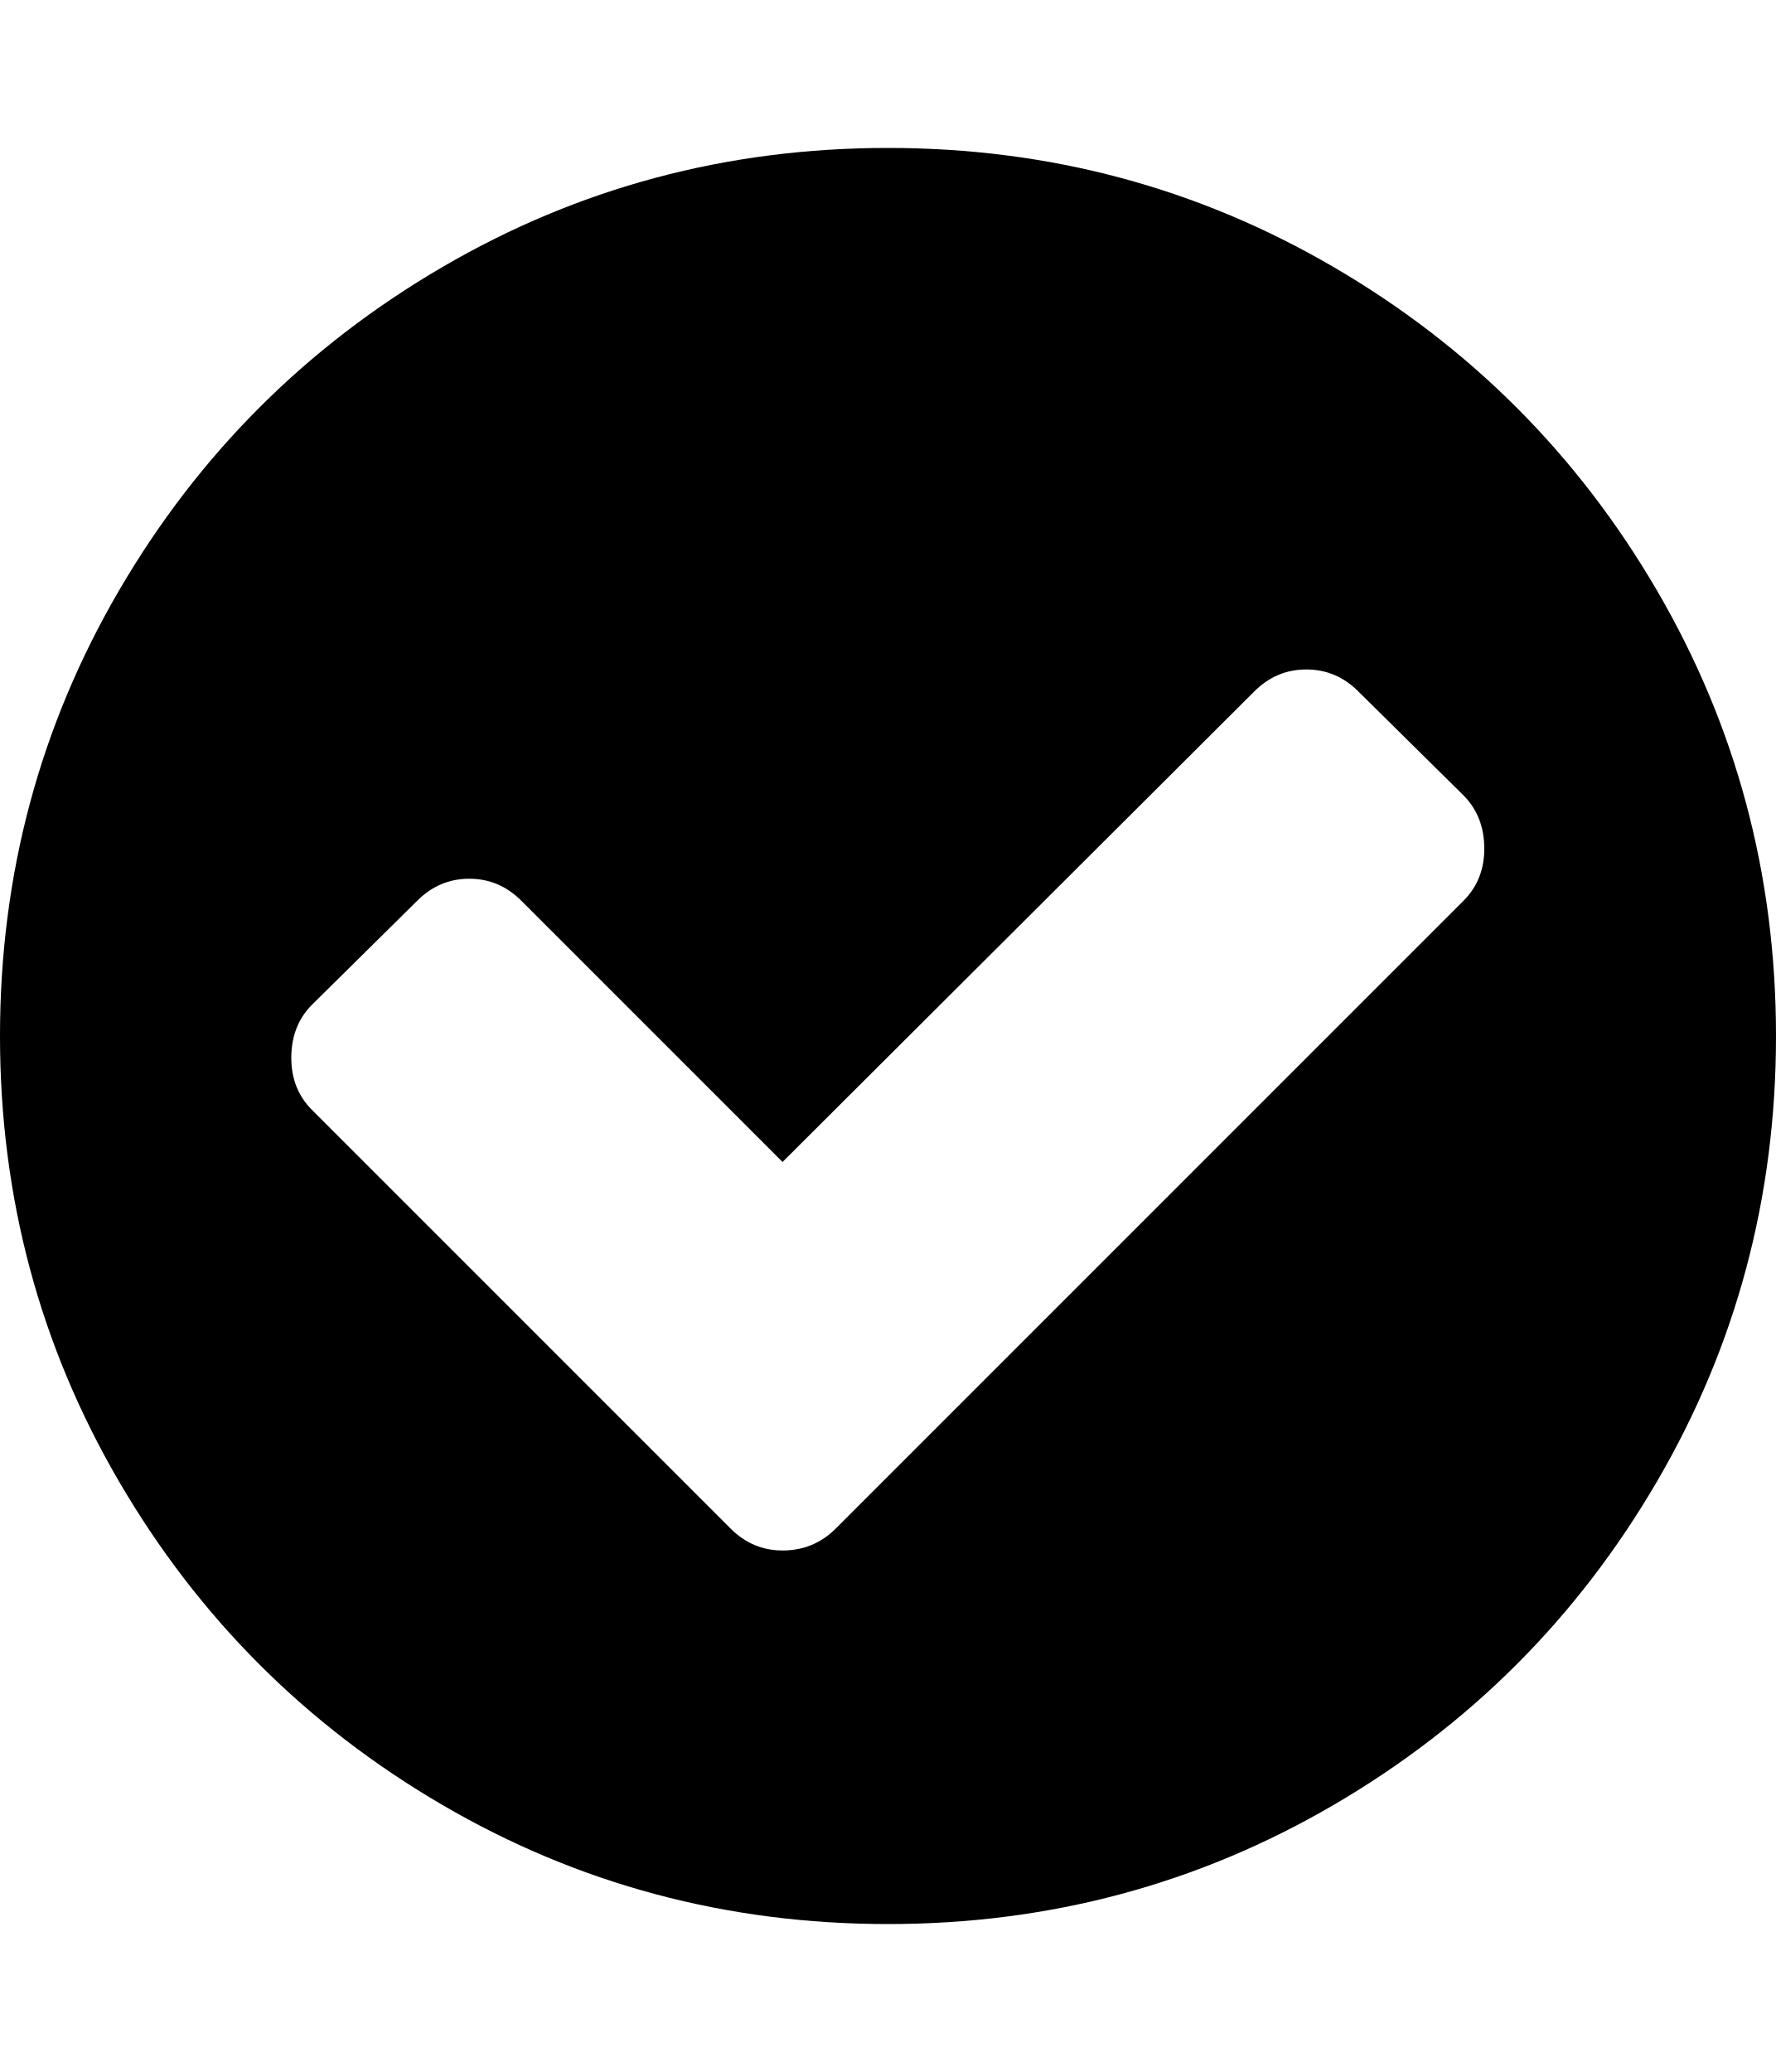
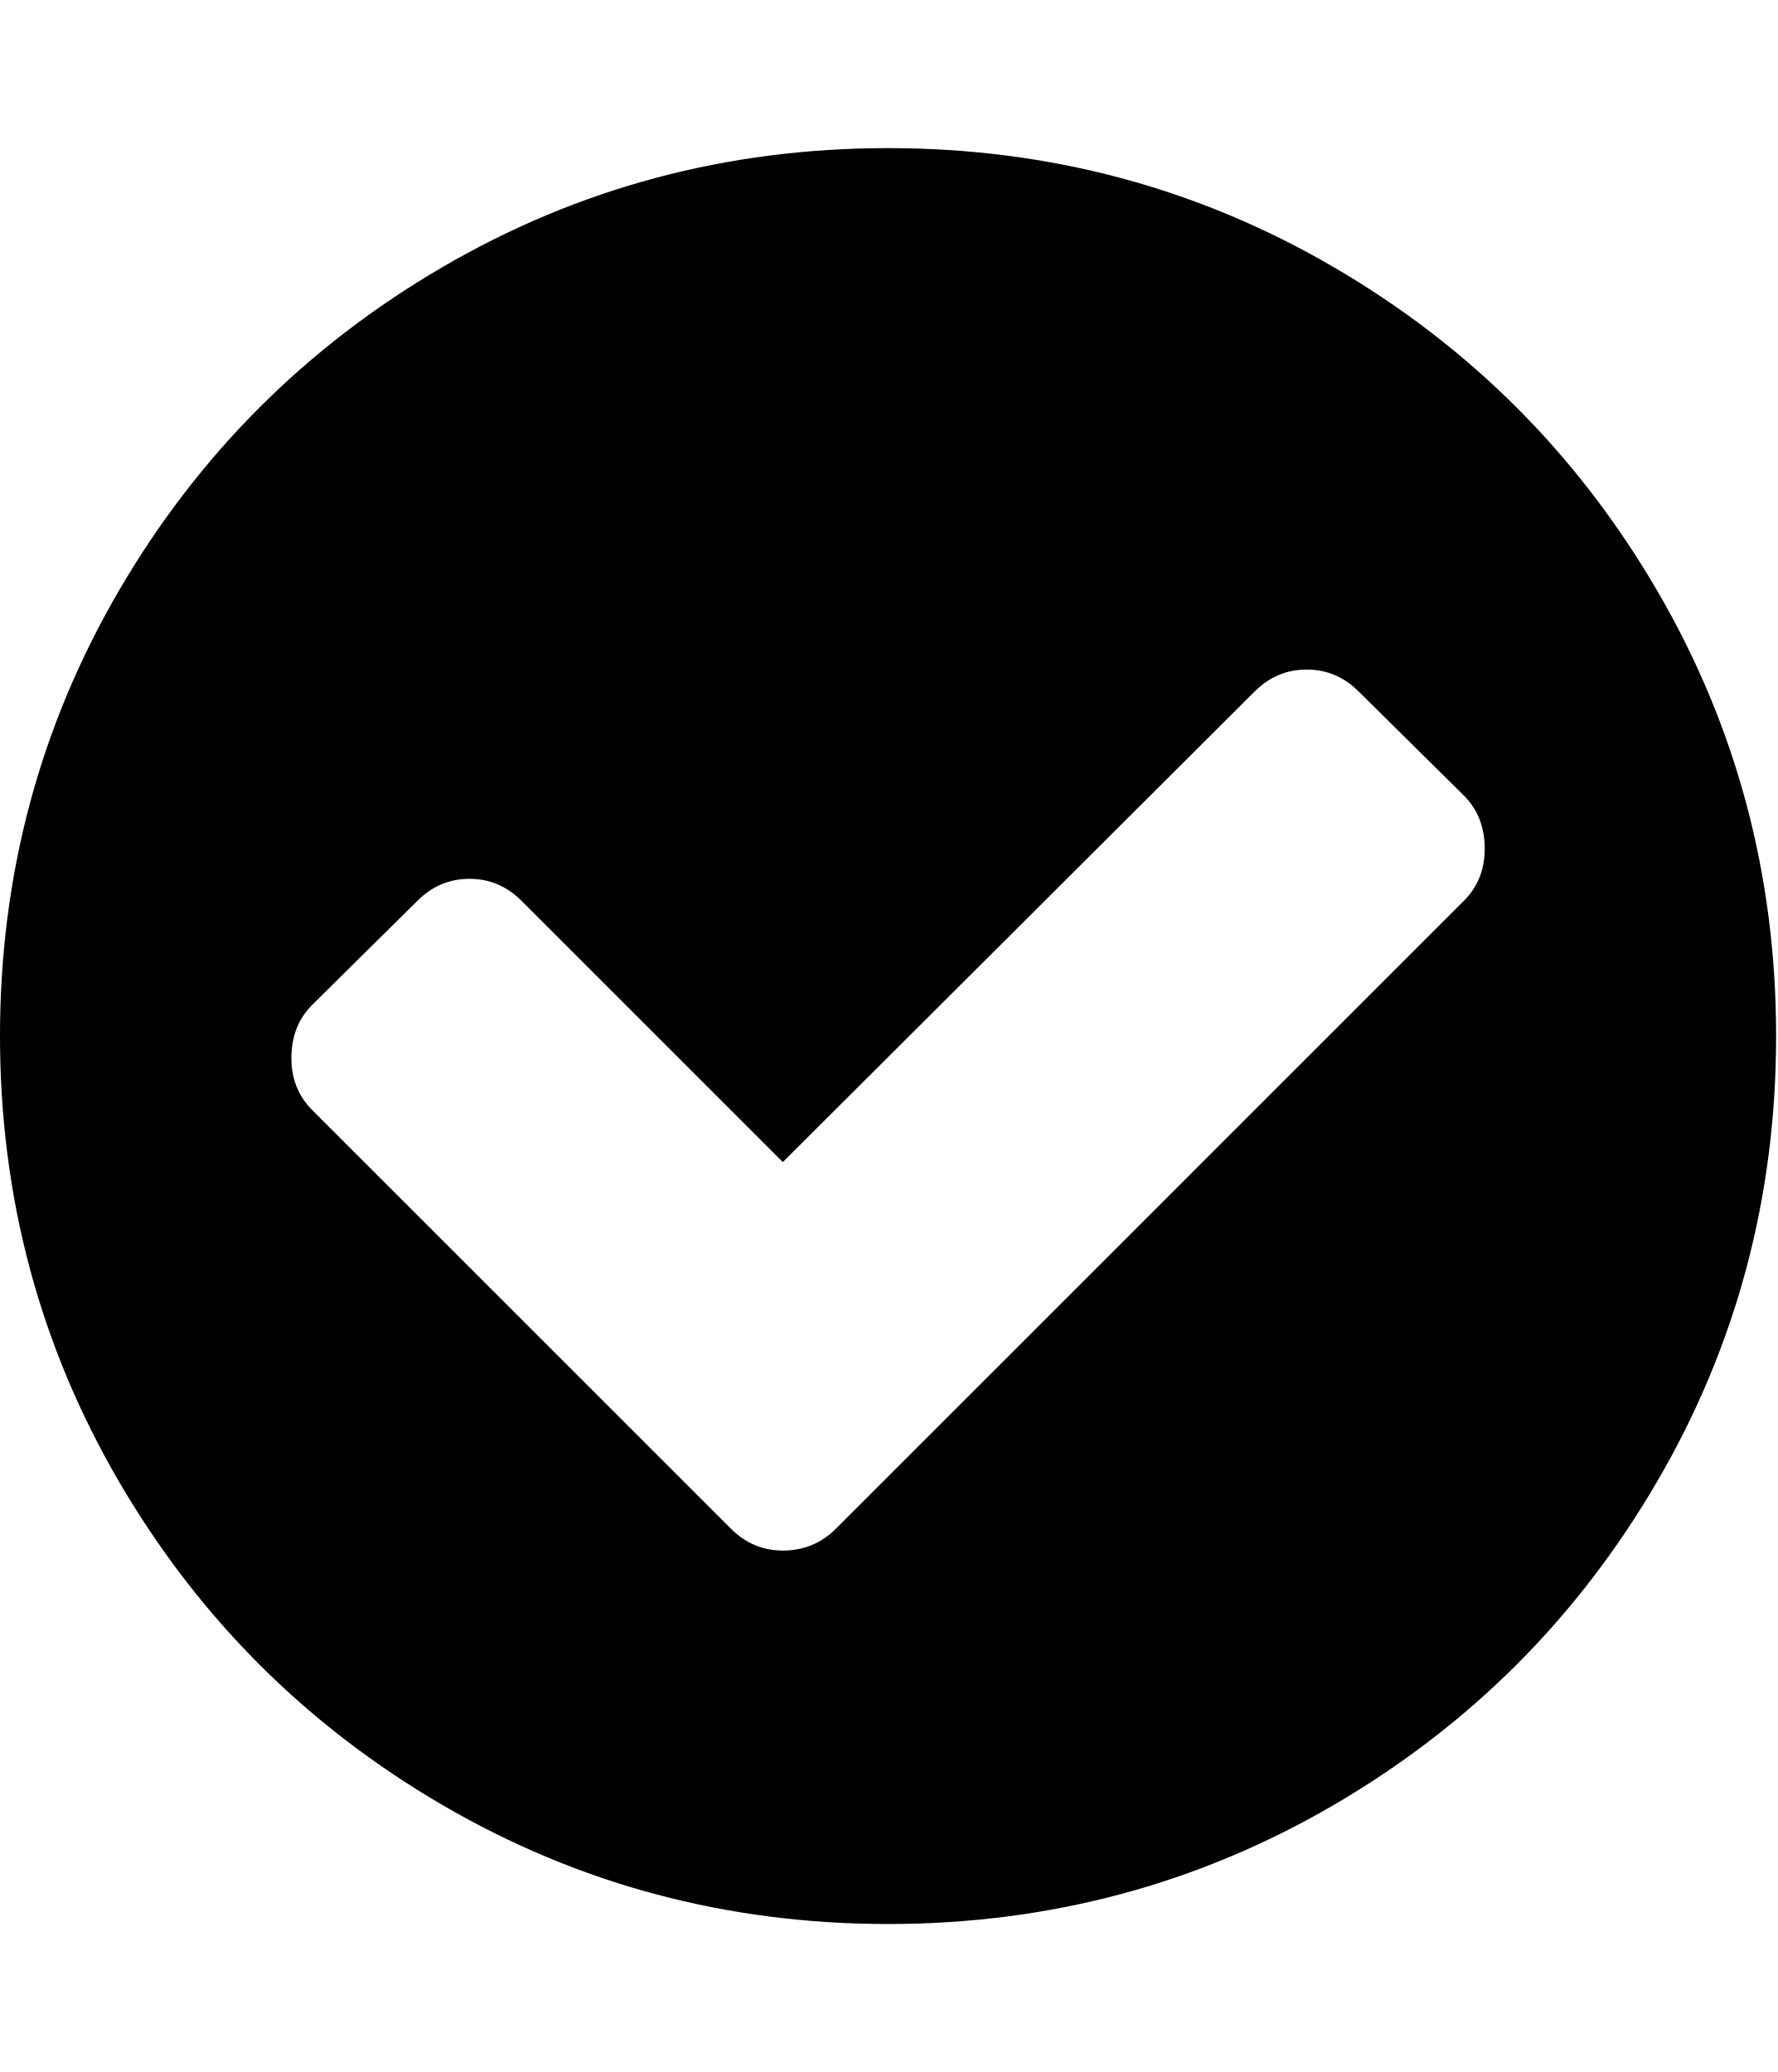
- <svg xmlns="http://www.w3.org/2000/svg" height="1000" width="857.1">
-   <path d="M0 500q0-116.6 57.5-215.1t156-156 215.1-57.5 215.1 57.5 156 156 57.5 215.1-57.5 215.1-156 156-215.1 57.5-215.1-57.5-156-156-57.5-215.1zm140.6 10.6q0 15.1 10 25.1l202 202q10.6 10.6 25.1 10.6 15.1 0 25.7-10.6l303-303q10-10 10-25.1 0-15.6-10-25.7l-50.8-50.2q-10.6-10.6-25.1-10.6t-25.1 10.6l-227.7 227.1-126.1-126.1q-10.6-10.6-25.1-10.6t-25.1 10.6l-50.8 50.2q-10 10-10 25.7z" />
+ <svg xmlns="http://www.w3.org/2000/svg" height="1000" width="858">
+   <path d="M0 500.032q0-116.622 57.474-215.109t155.961-155.961 215.109-57.474 215.109 57.474 155.961 155.961 57.474 215.109-57.474 215.109-155.961 155.961-215.109 57.474-215.109-57.474-155.961-155.961-57.474-215.109zm140.616 10.602q0 15.066 10.044 25.11l201.996 201.996q10.602 10.602 25.11 10.602 15.066 0 25.668-10.602l302.994-302.994q10.044-10.044 10.044-25.11 0-15.624-10.044-25.668l-50.778-50.22q-10.602-10.602-25.11-10.602t-25.11 10.602l-227.664 227.106-126.108-126.108q-10.602-10.602-25.11-10.602t-25.11 10.602l-50.778 50.22q-10.044 10.044-10.044 25.668z" />
</svg>
